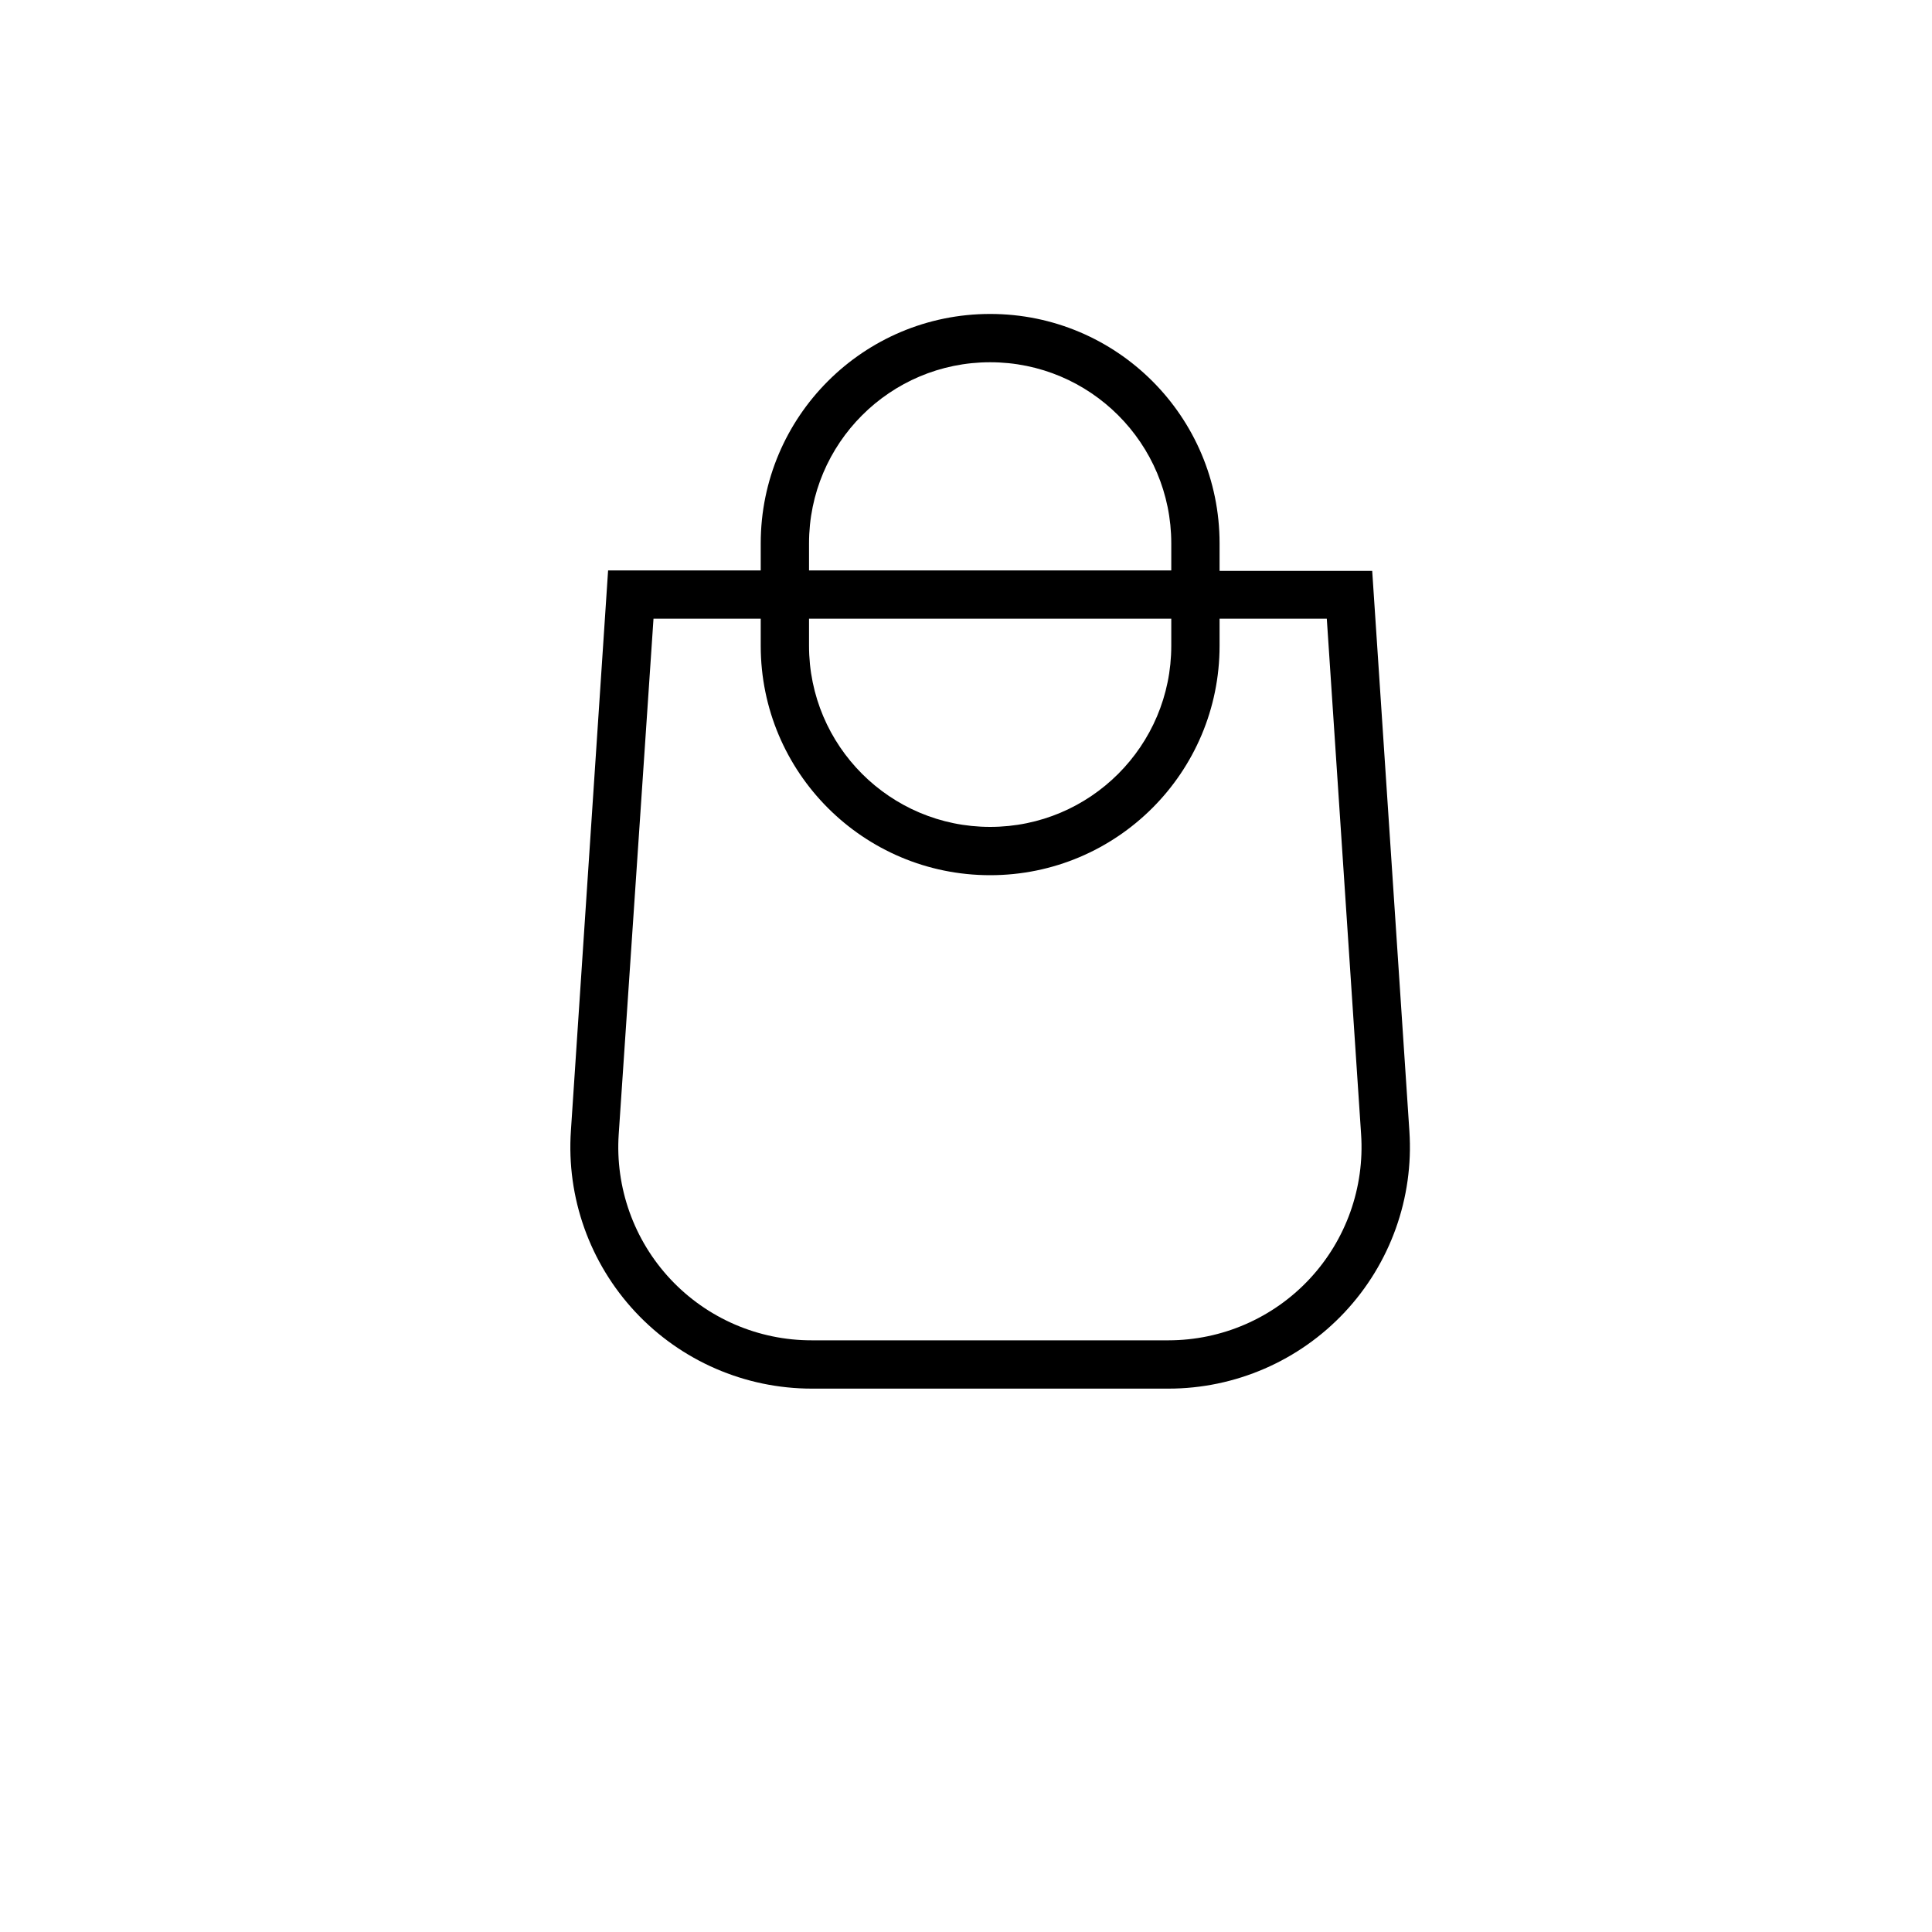
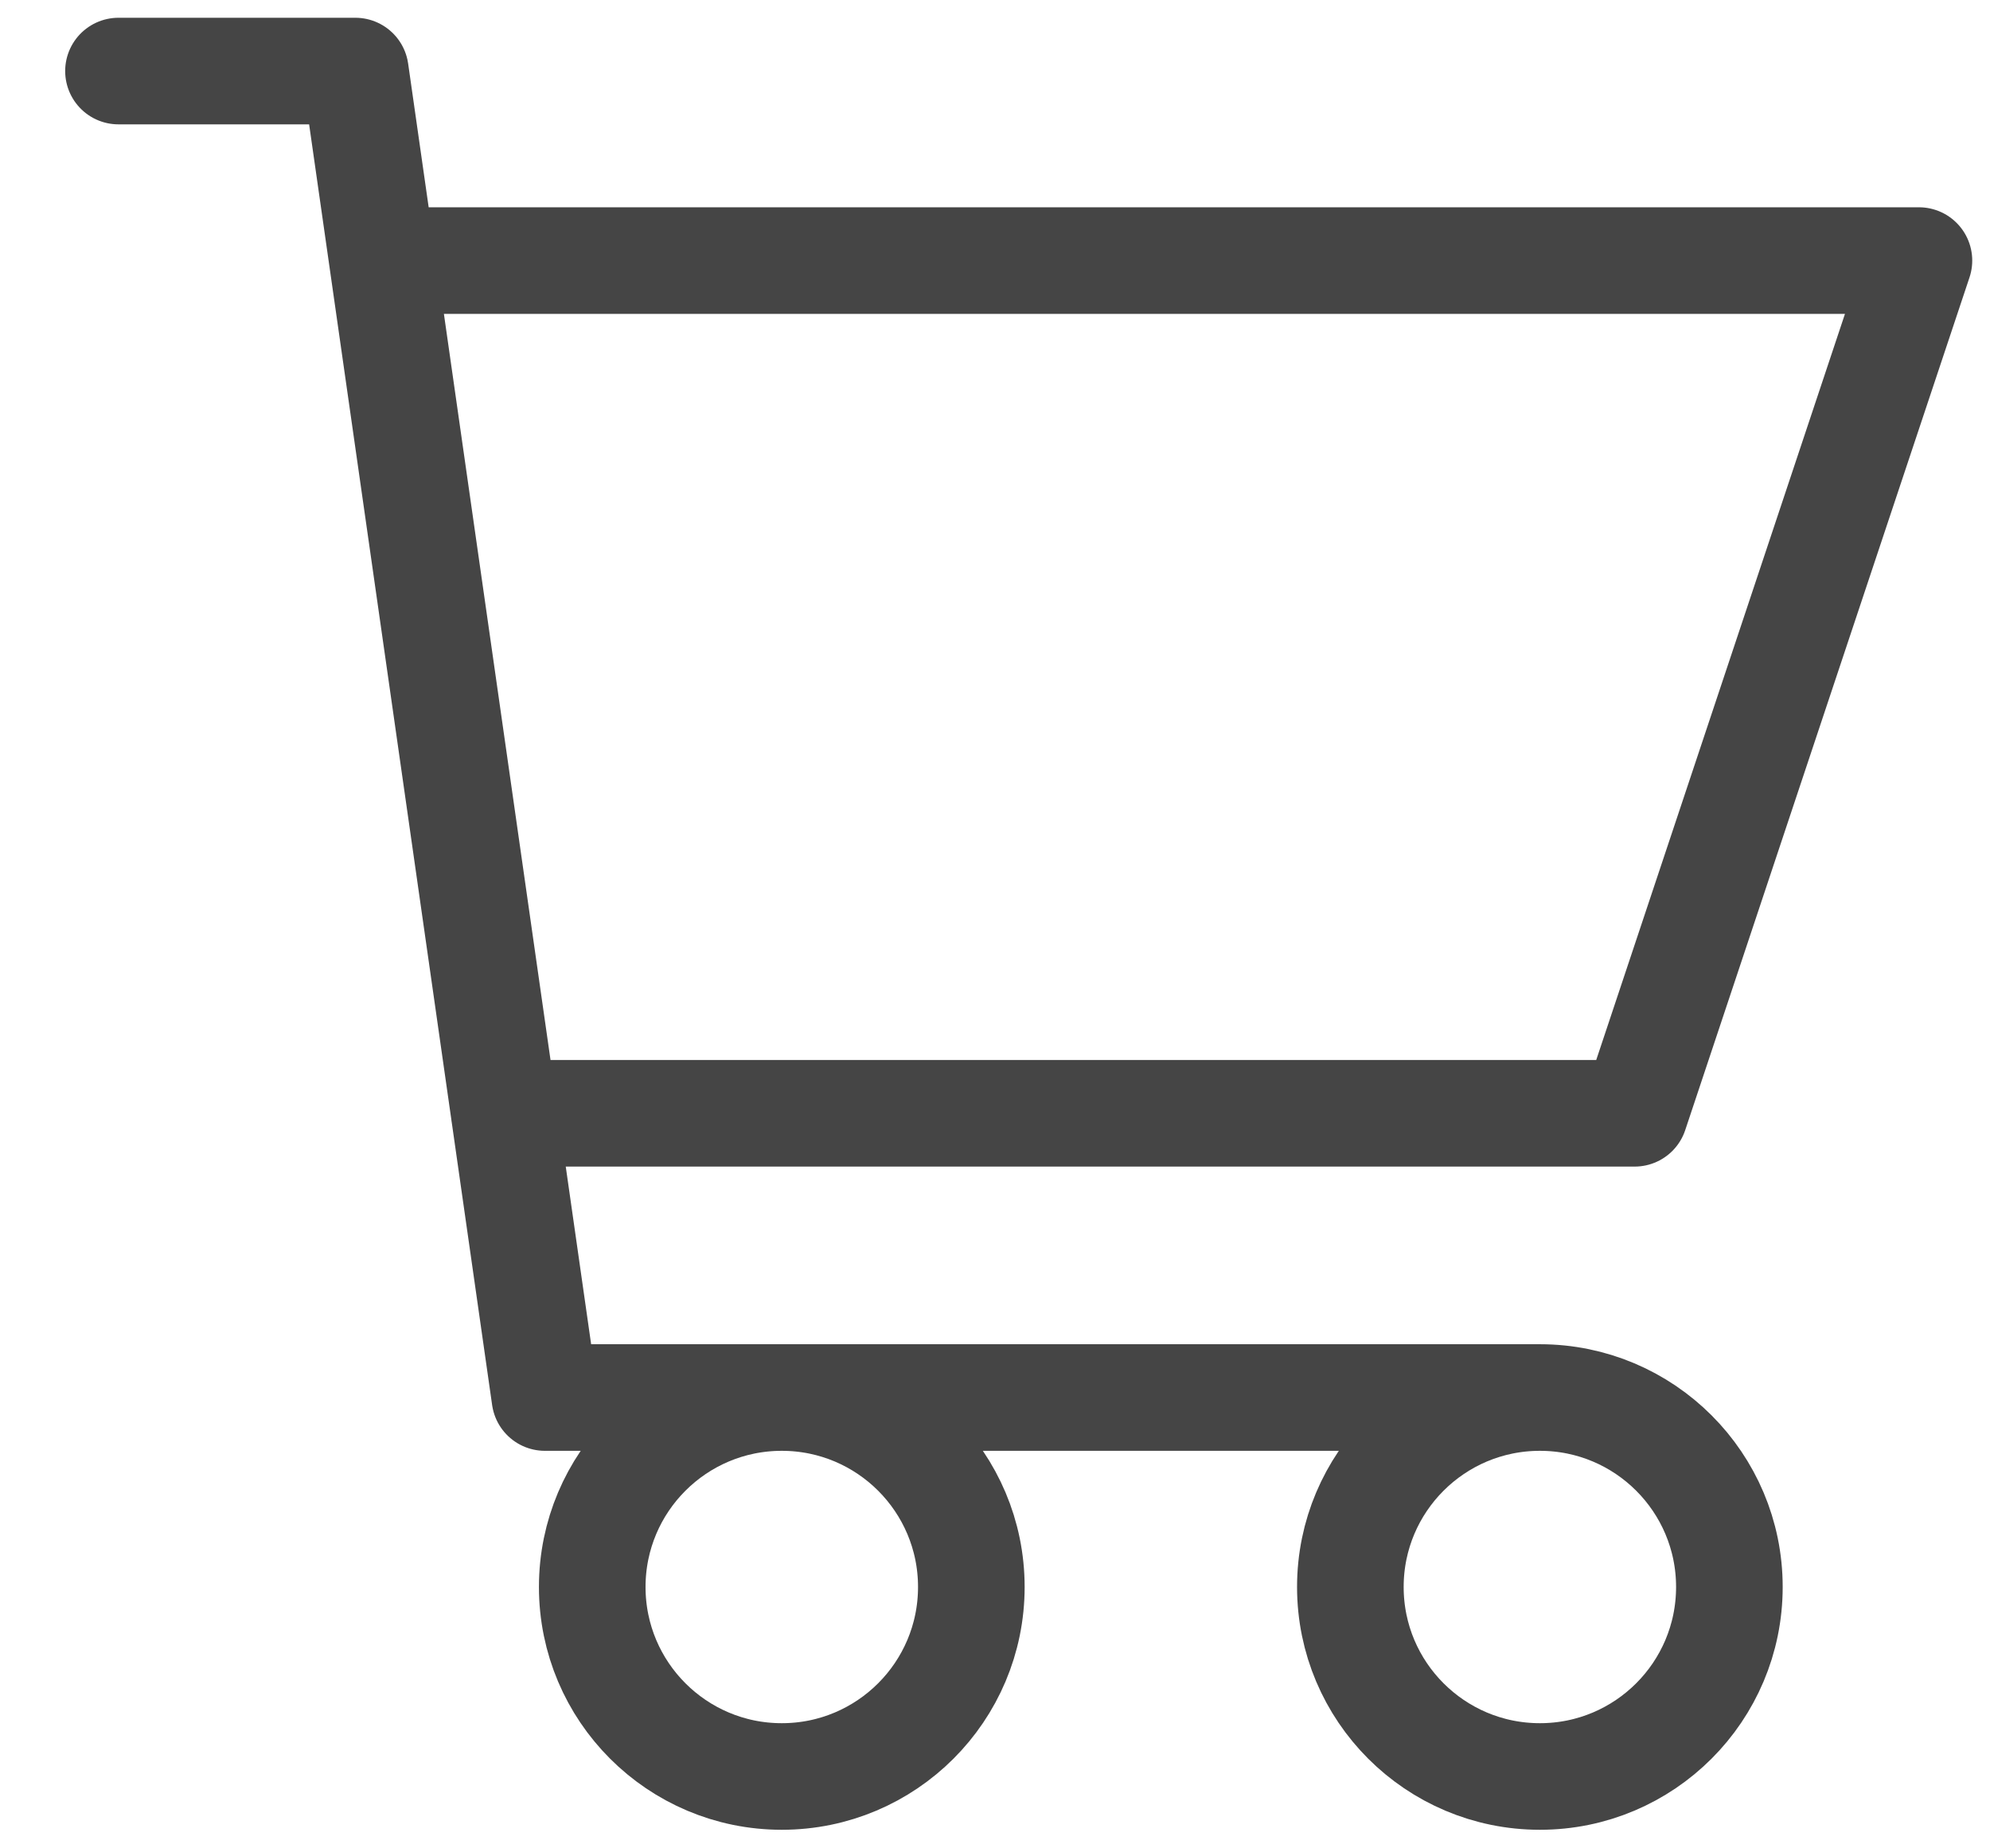
- <svg xmlns="http://www.w3.org/2000/svg" fill="none" class="icon icon-cart" viewBox="0 0 40 40">
-   <path fill="currentColor" fill-rule="evenodd" d="M20.5 6.5a4.75 4.75 0 0 0-4.75 4.75v.56h-3.16l-.77 11.6a5 5 0 0 0 4.99 5.34h7.38a5 5 0 0 0 4.99-5.33l-.77-11.6h-3.16v-.57A4.75 4.75 0 0 0 20.5 6.5m3.75 5.31v-.56a3.75 3.75 0 1 0-7.5 0v.56zm-7.5 1h7.5v.56a3.75 3.75 0 1 1-7.5 0zm-1 0v.56a4.75 4.75 0 1 0 9.5 0v-.56h2.22l.71 10.67a4 4 0 0 1-3.99 4.27h-7.38a4 4 0 0 1-4-4.27l.72-10.67z" />
+ <svg xmlns="http://www.w3.org/2000/svg" width="28" height="26" viewBox="0 0 28 26" fill="none">
+   <path d="M1.667 1H5L7.667 19.667H21.667M21.667 19.667C20.194 19.667 19 20.861 19 22.333C19 23.806 20.194 25 21.667 25C23.139 25 24.333 23.806 24.333 22.333C24.333 20.861 23.139 19.667 21.667 19.667ZM7.095 15.667H23L27 3.667H5.381M13.667 22.333C13.667 23.806 12.473 25 11 25C9.527 25 8.333 23.806 8.333 22.333C8.333 20.861 9.527 19.667 11 19.667C12.473 19.667 13.667 20.861 13.667 22.333Z" stroke="#454545" stroke-width="1.5" stroke-linecap="round" stroke-linejoin="round" />
</svg>
